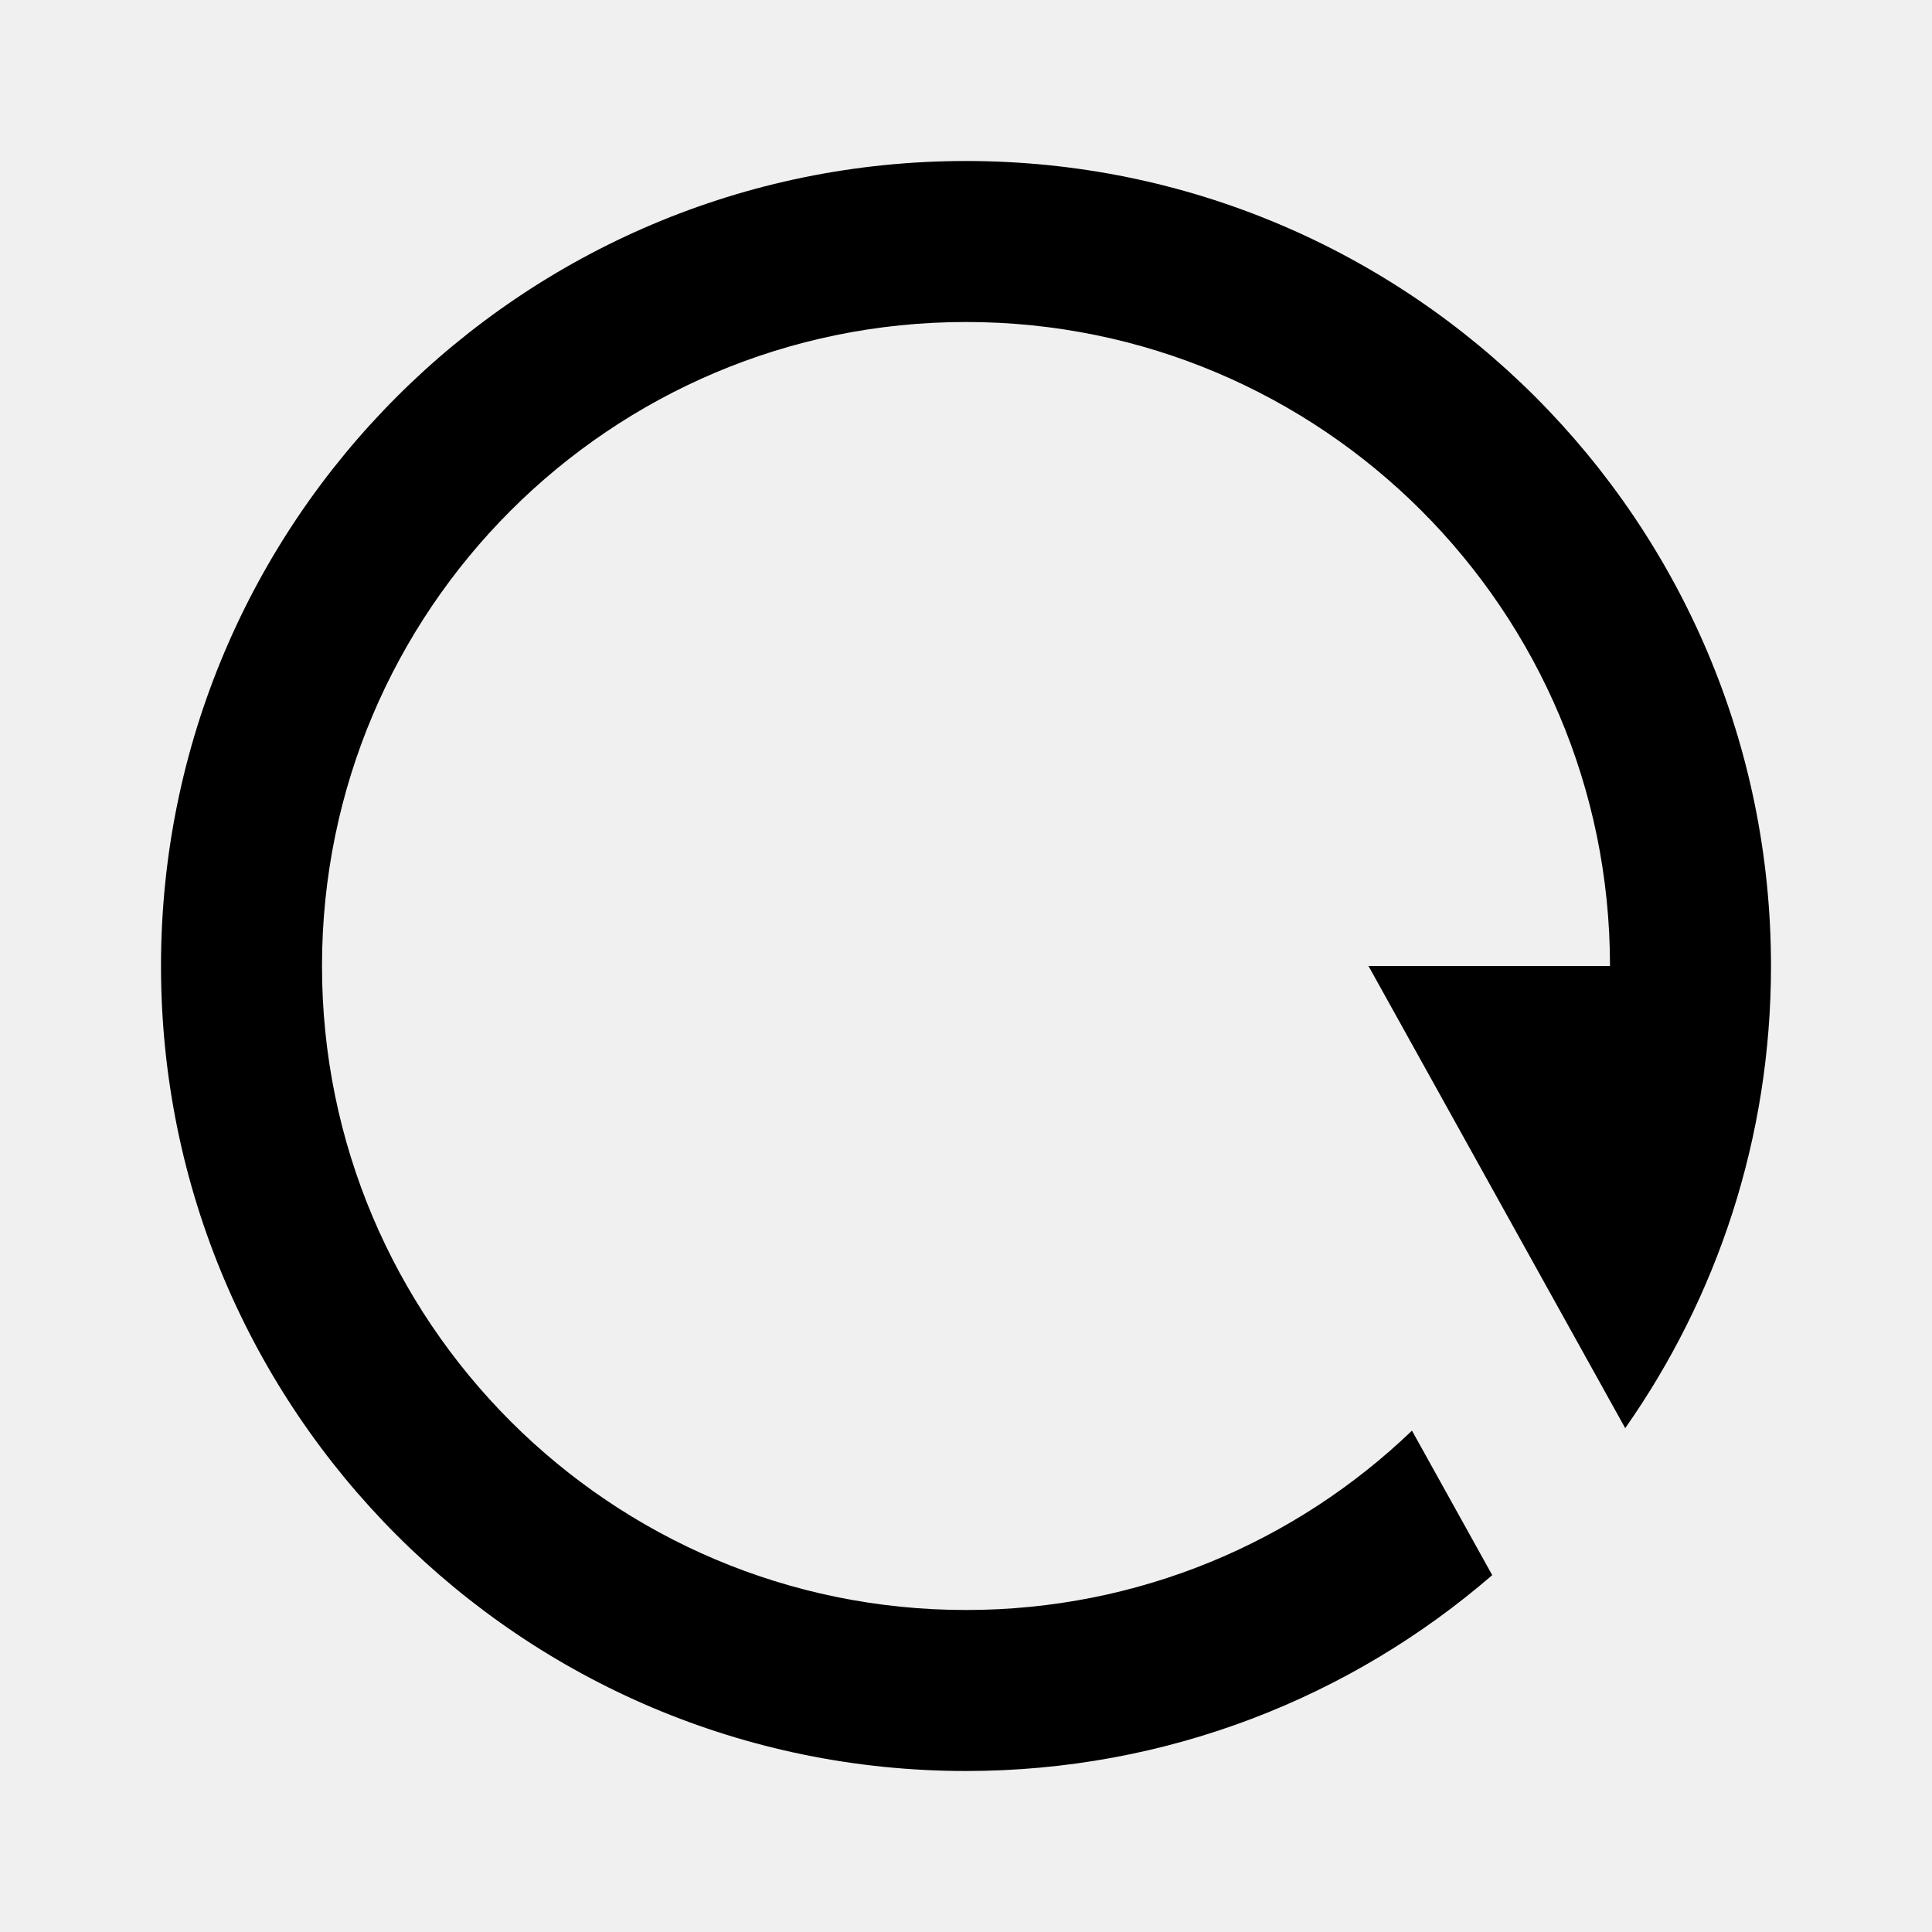
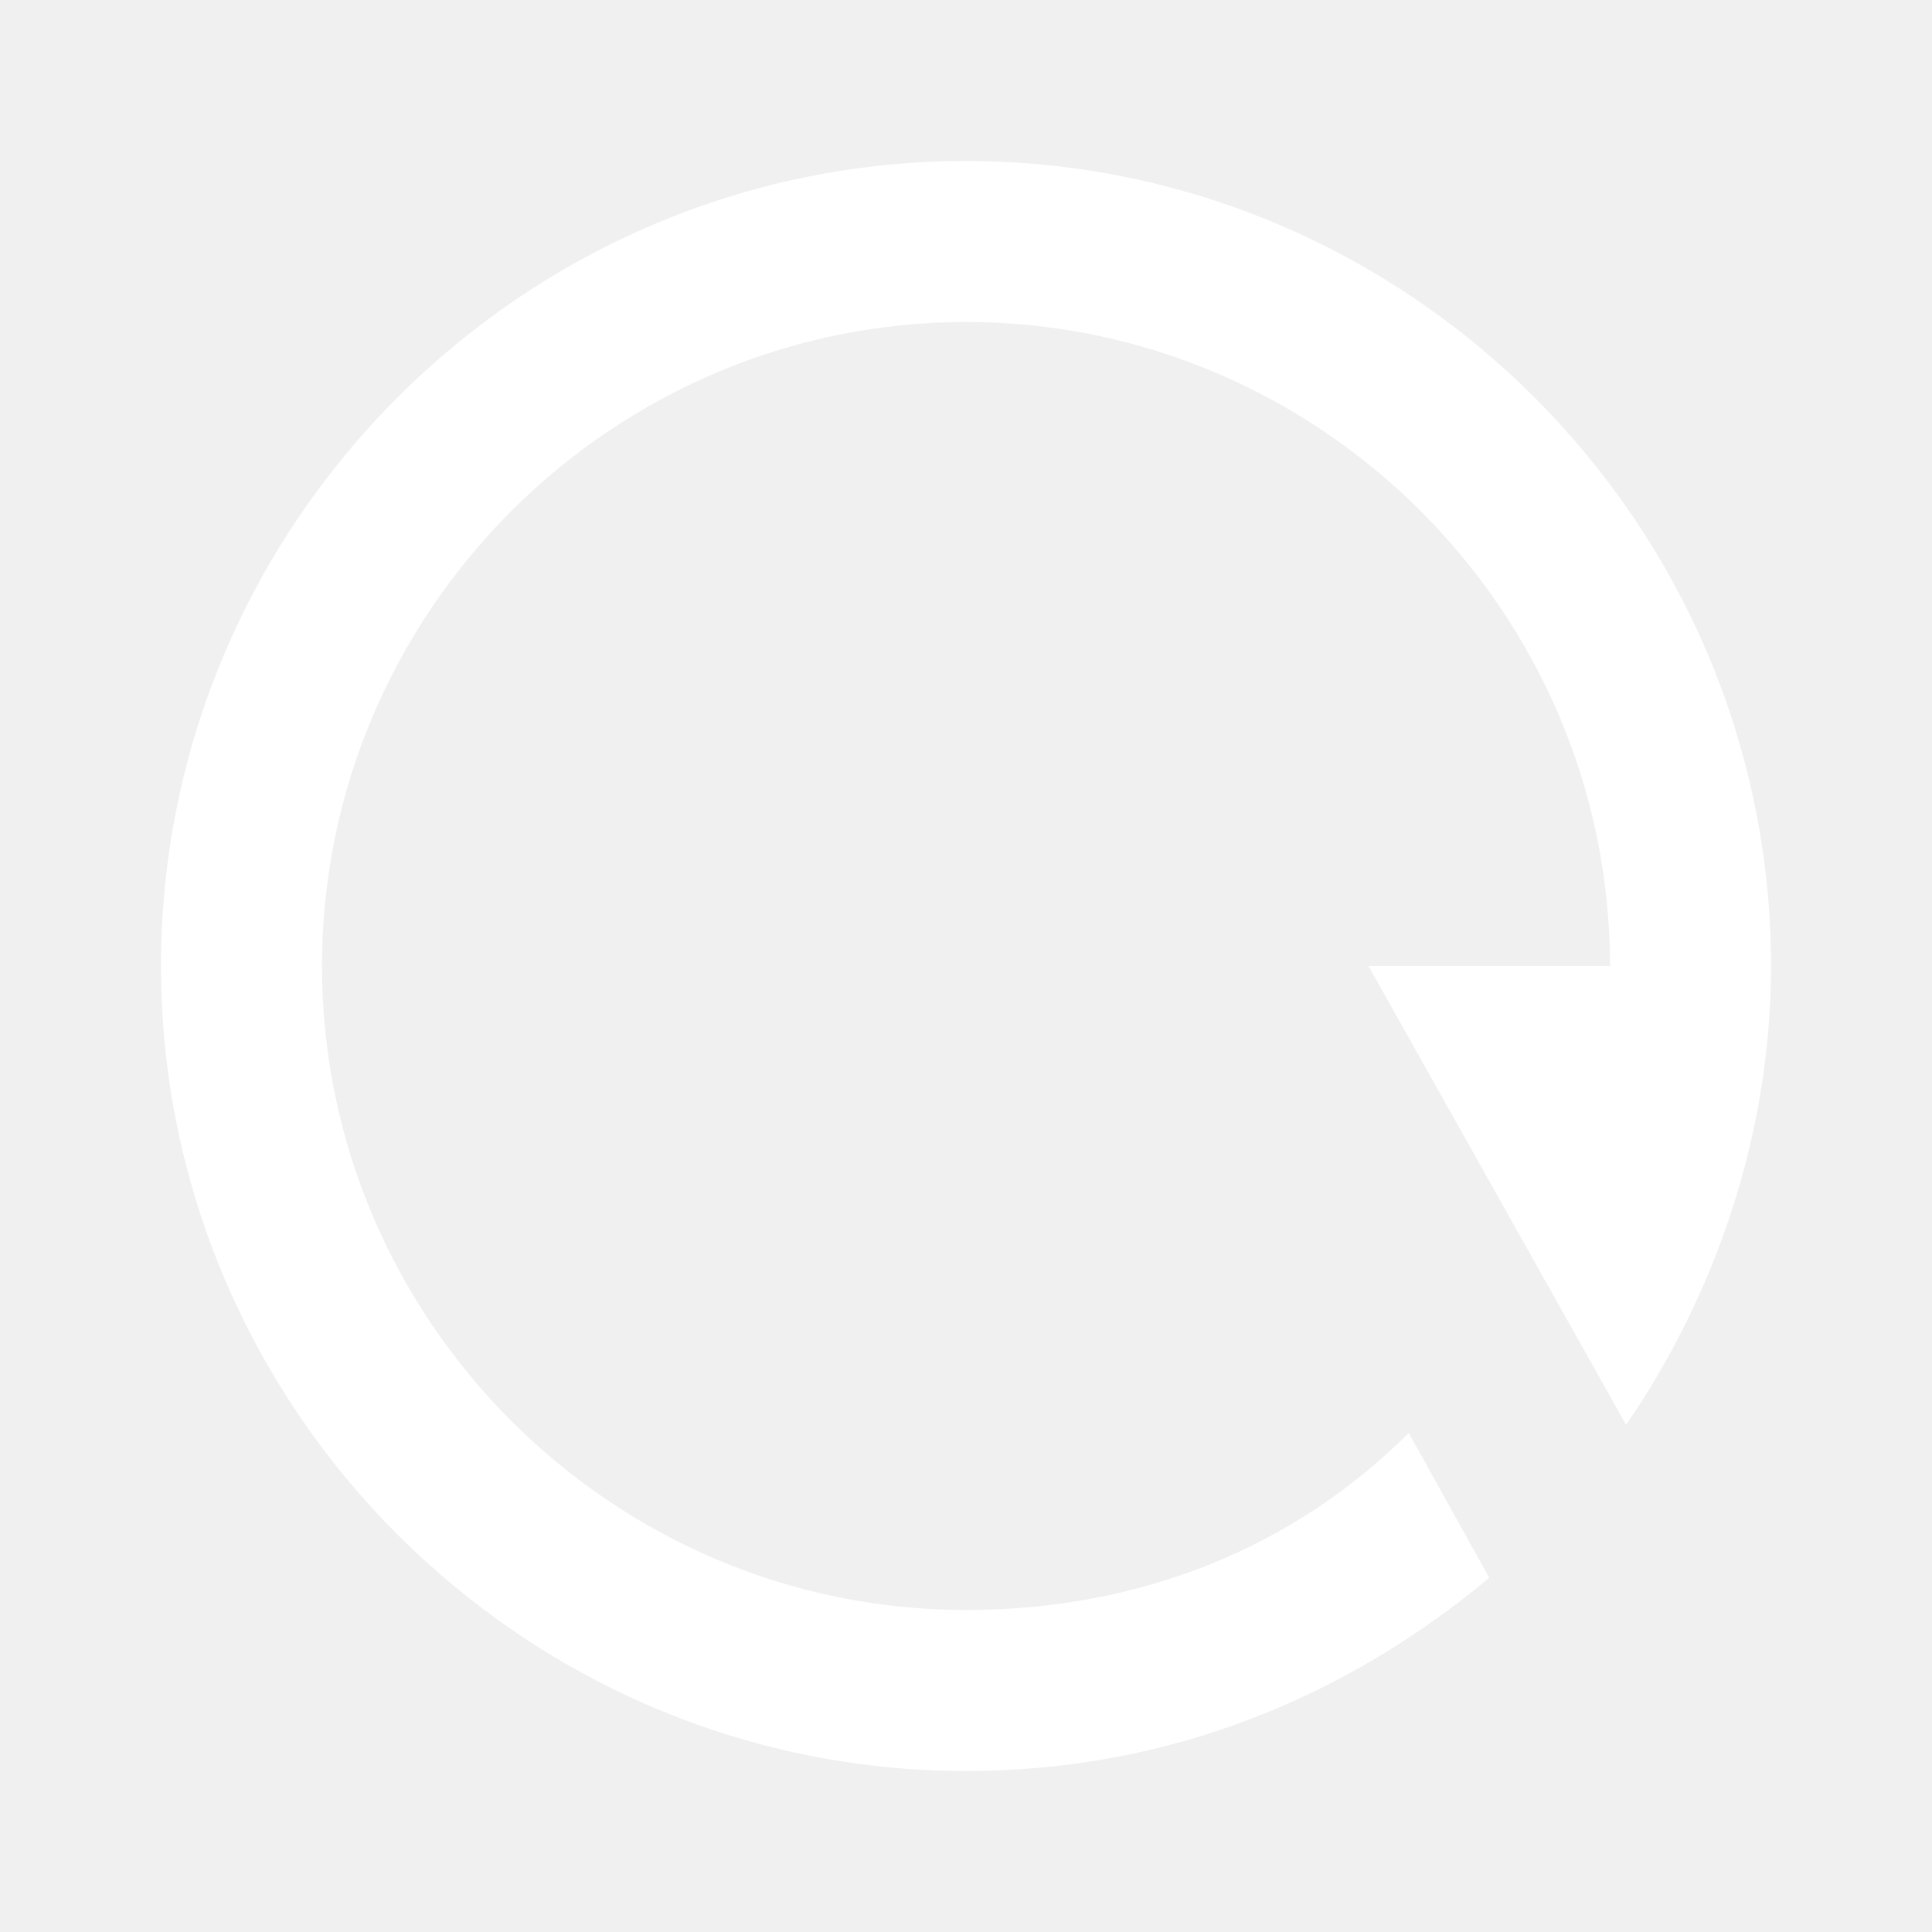
- <svg xmlns="http://www.w3.org/2000/svg" viewBox="0 0 24 24">
-   <path d="M18.537 19.567C16.784 21.083 14.499 22 12 22C6.477 22 2 17.523 2 12C2 6.477 6.477 2 12 2C17.523 2 22 6.477 22 12C22 14.136 21.33 16.116 20.189 17.741L17 12H20C20 7.582 16.418 4 12 4C7.582 4 4 7.582 4 12C4 16.418 7.582 20 12 20C14.15 20 16.102 19.152 17.54 17.772L18.537 19.567Z" />
+ <svg xmlns="http://www.w3.org/2000/svg" version="1.1" id="Layer_1" x="0px" y="0px" viewBox="0 0 24 24" style="enable-background:new 0 0 24 24;" xml:space="preserve">
+   <style type="text/css">
+ 	.st0{fill:#FFFFFF;}
+ </style>
+   <path class="st0" d="M18.5,19.6c-1.8,1.5-4,2.4-6.5,2.4C6.5,22,2,17.5,2,12C2,6.5,6.5,2,12,2c5.5,0,10,4.5,10,10  c0,2.1-0.7,4.1-1.8,5.7L17,12h3c0-4.4-3.6-8-8-8c-4.4,0-8,3.6-8,8c0,4.4,3.6,8,8,8c2.2,0,4.1-0.8,5.5-2.2L18.5,19.6z" />
</svg>
